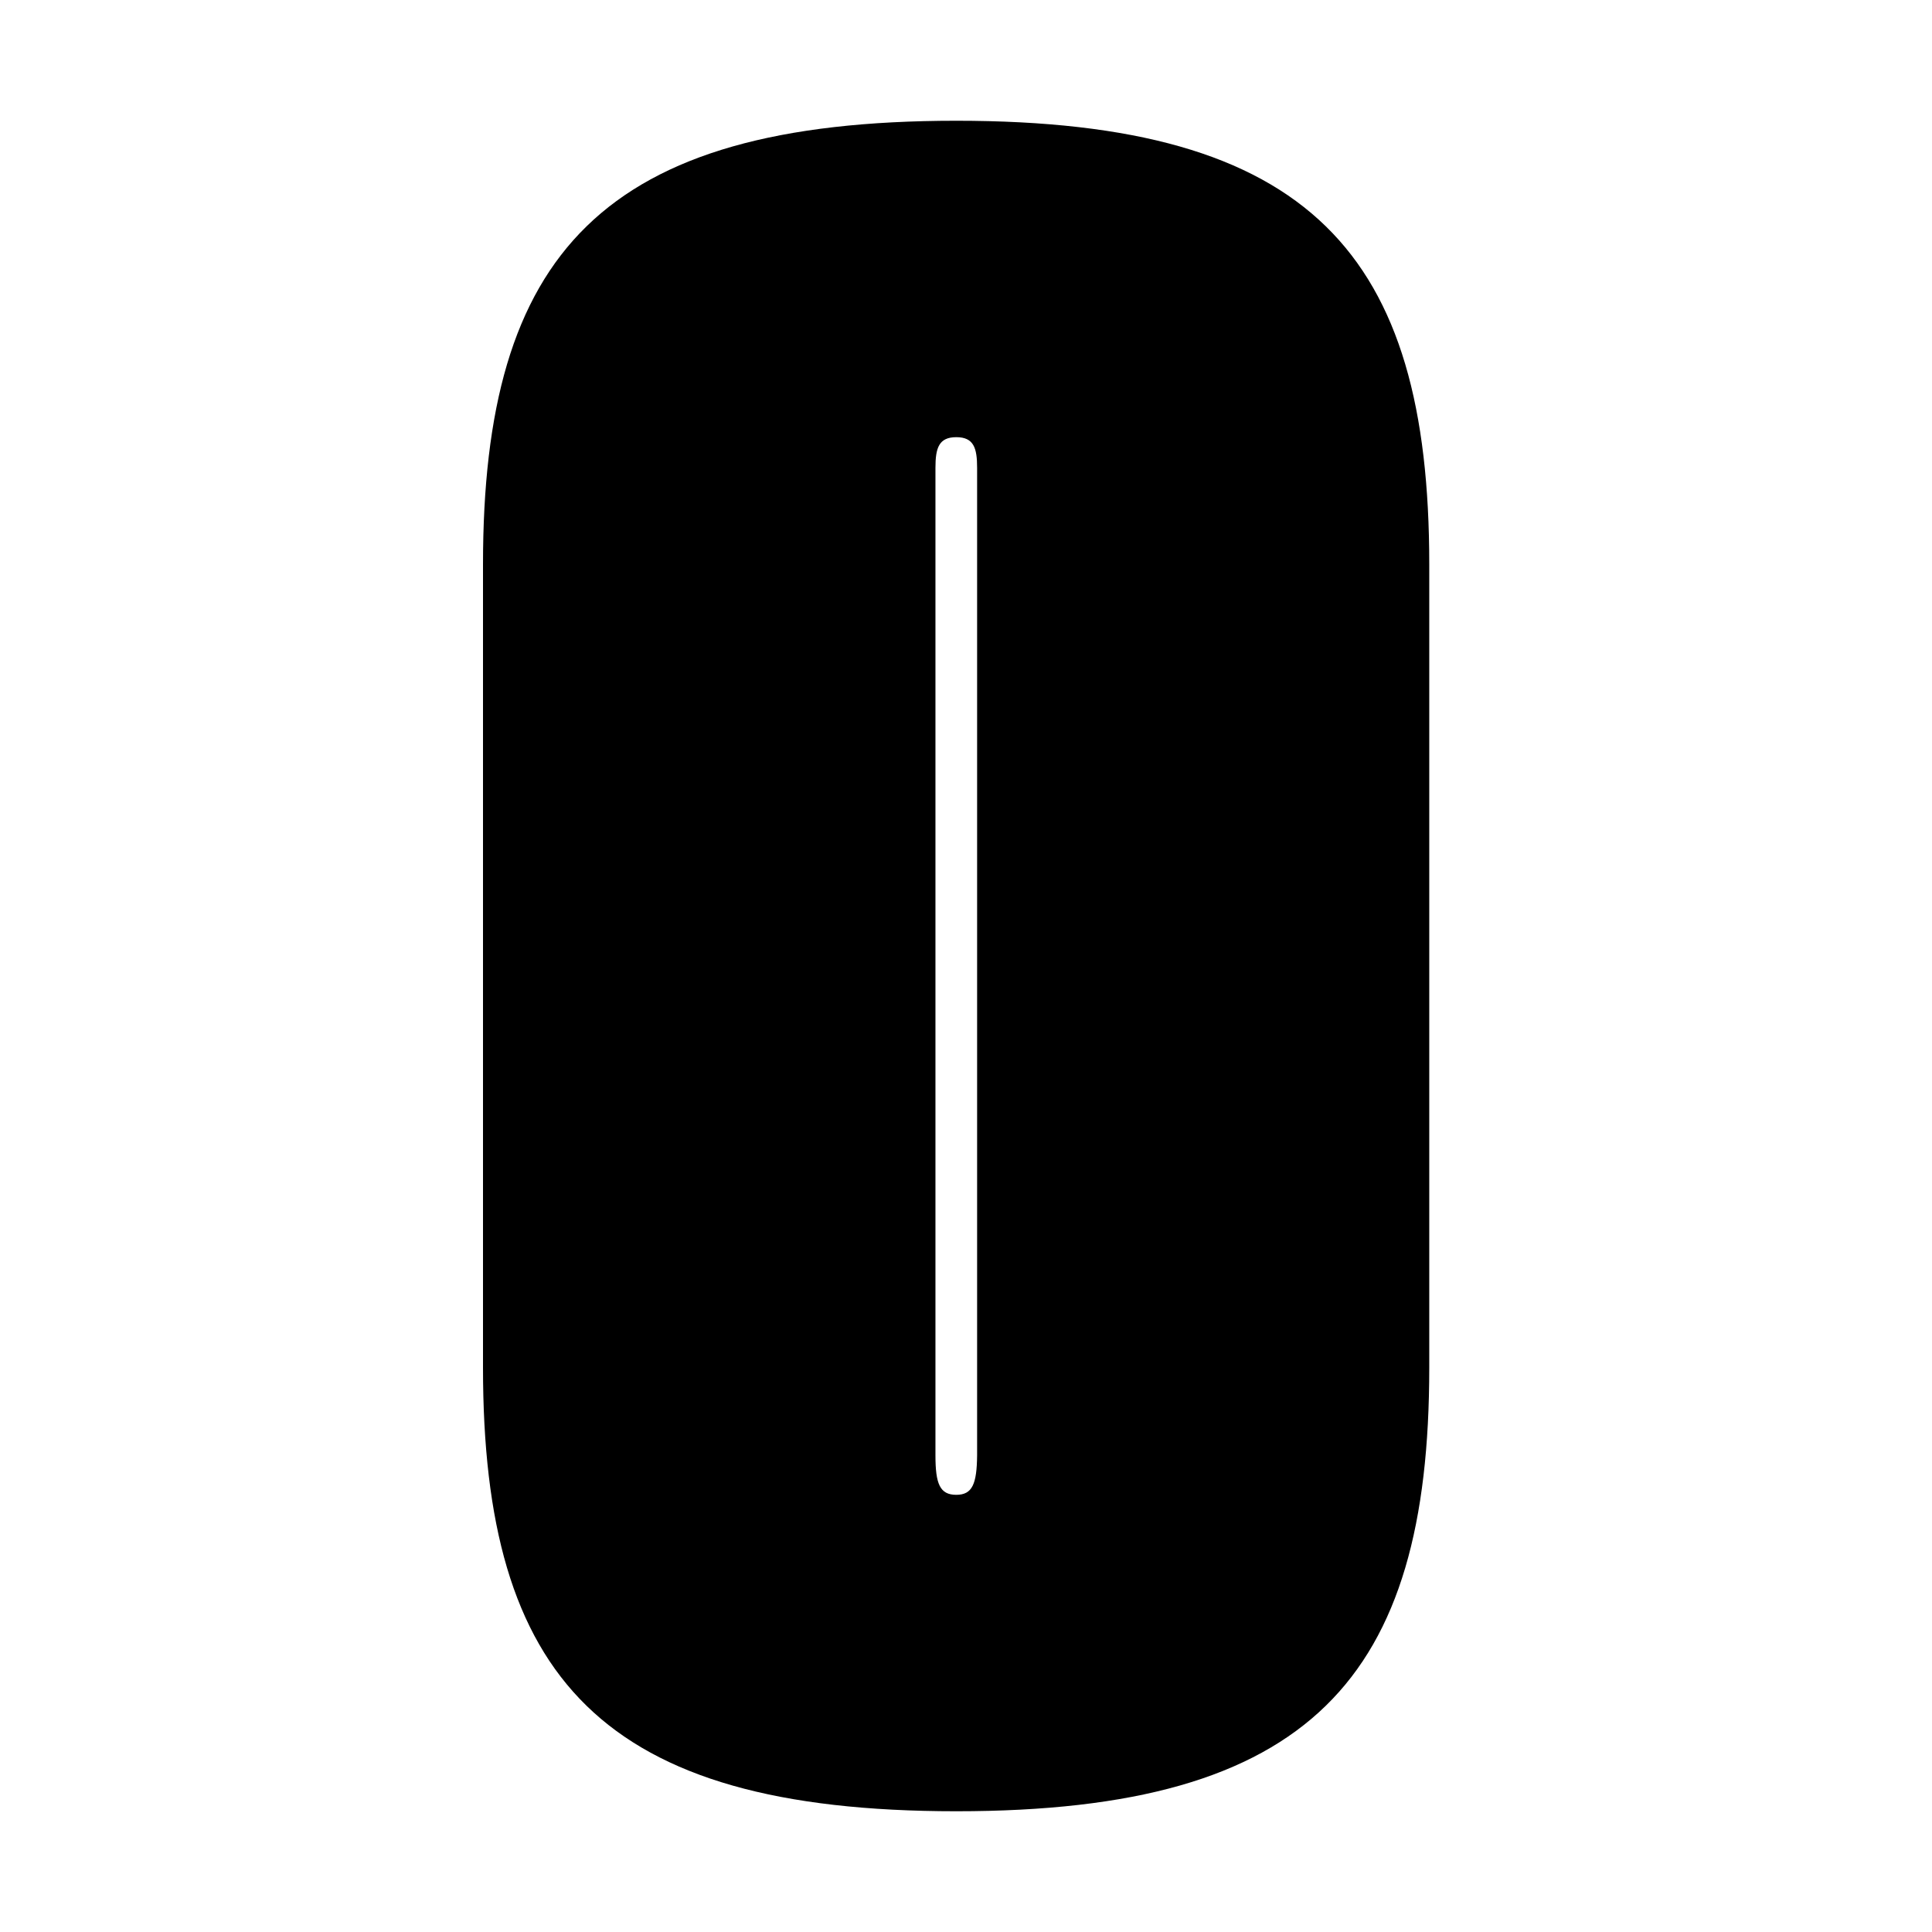
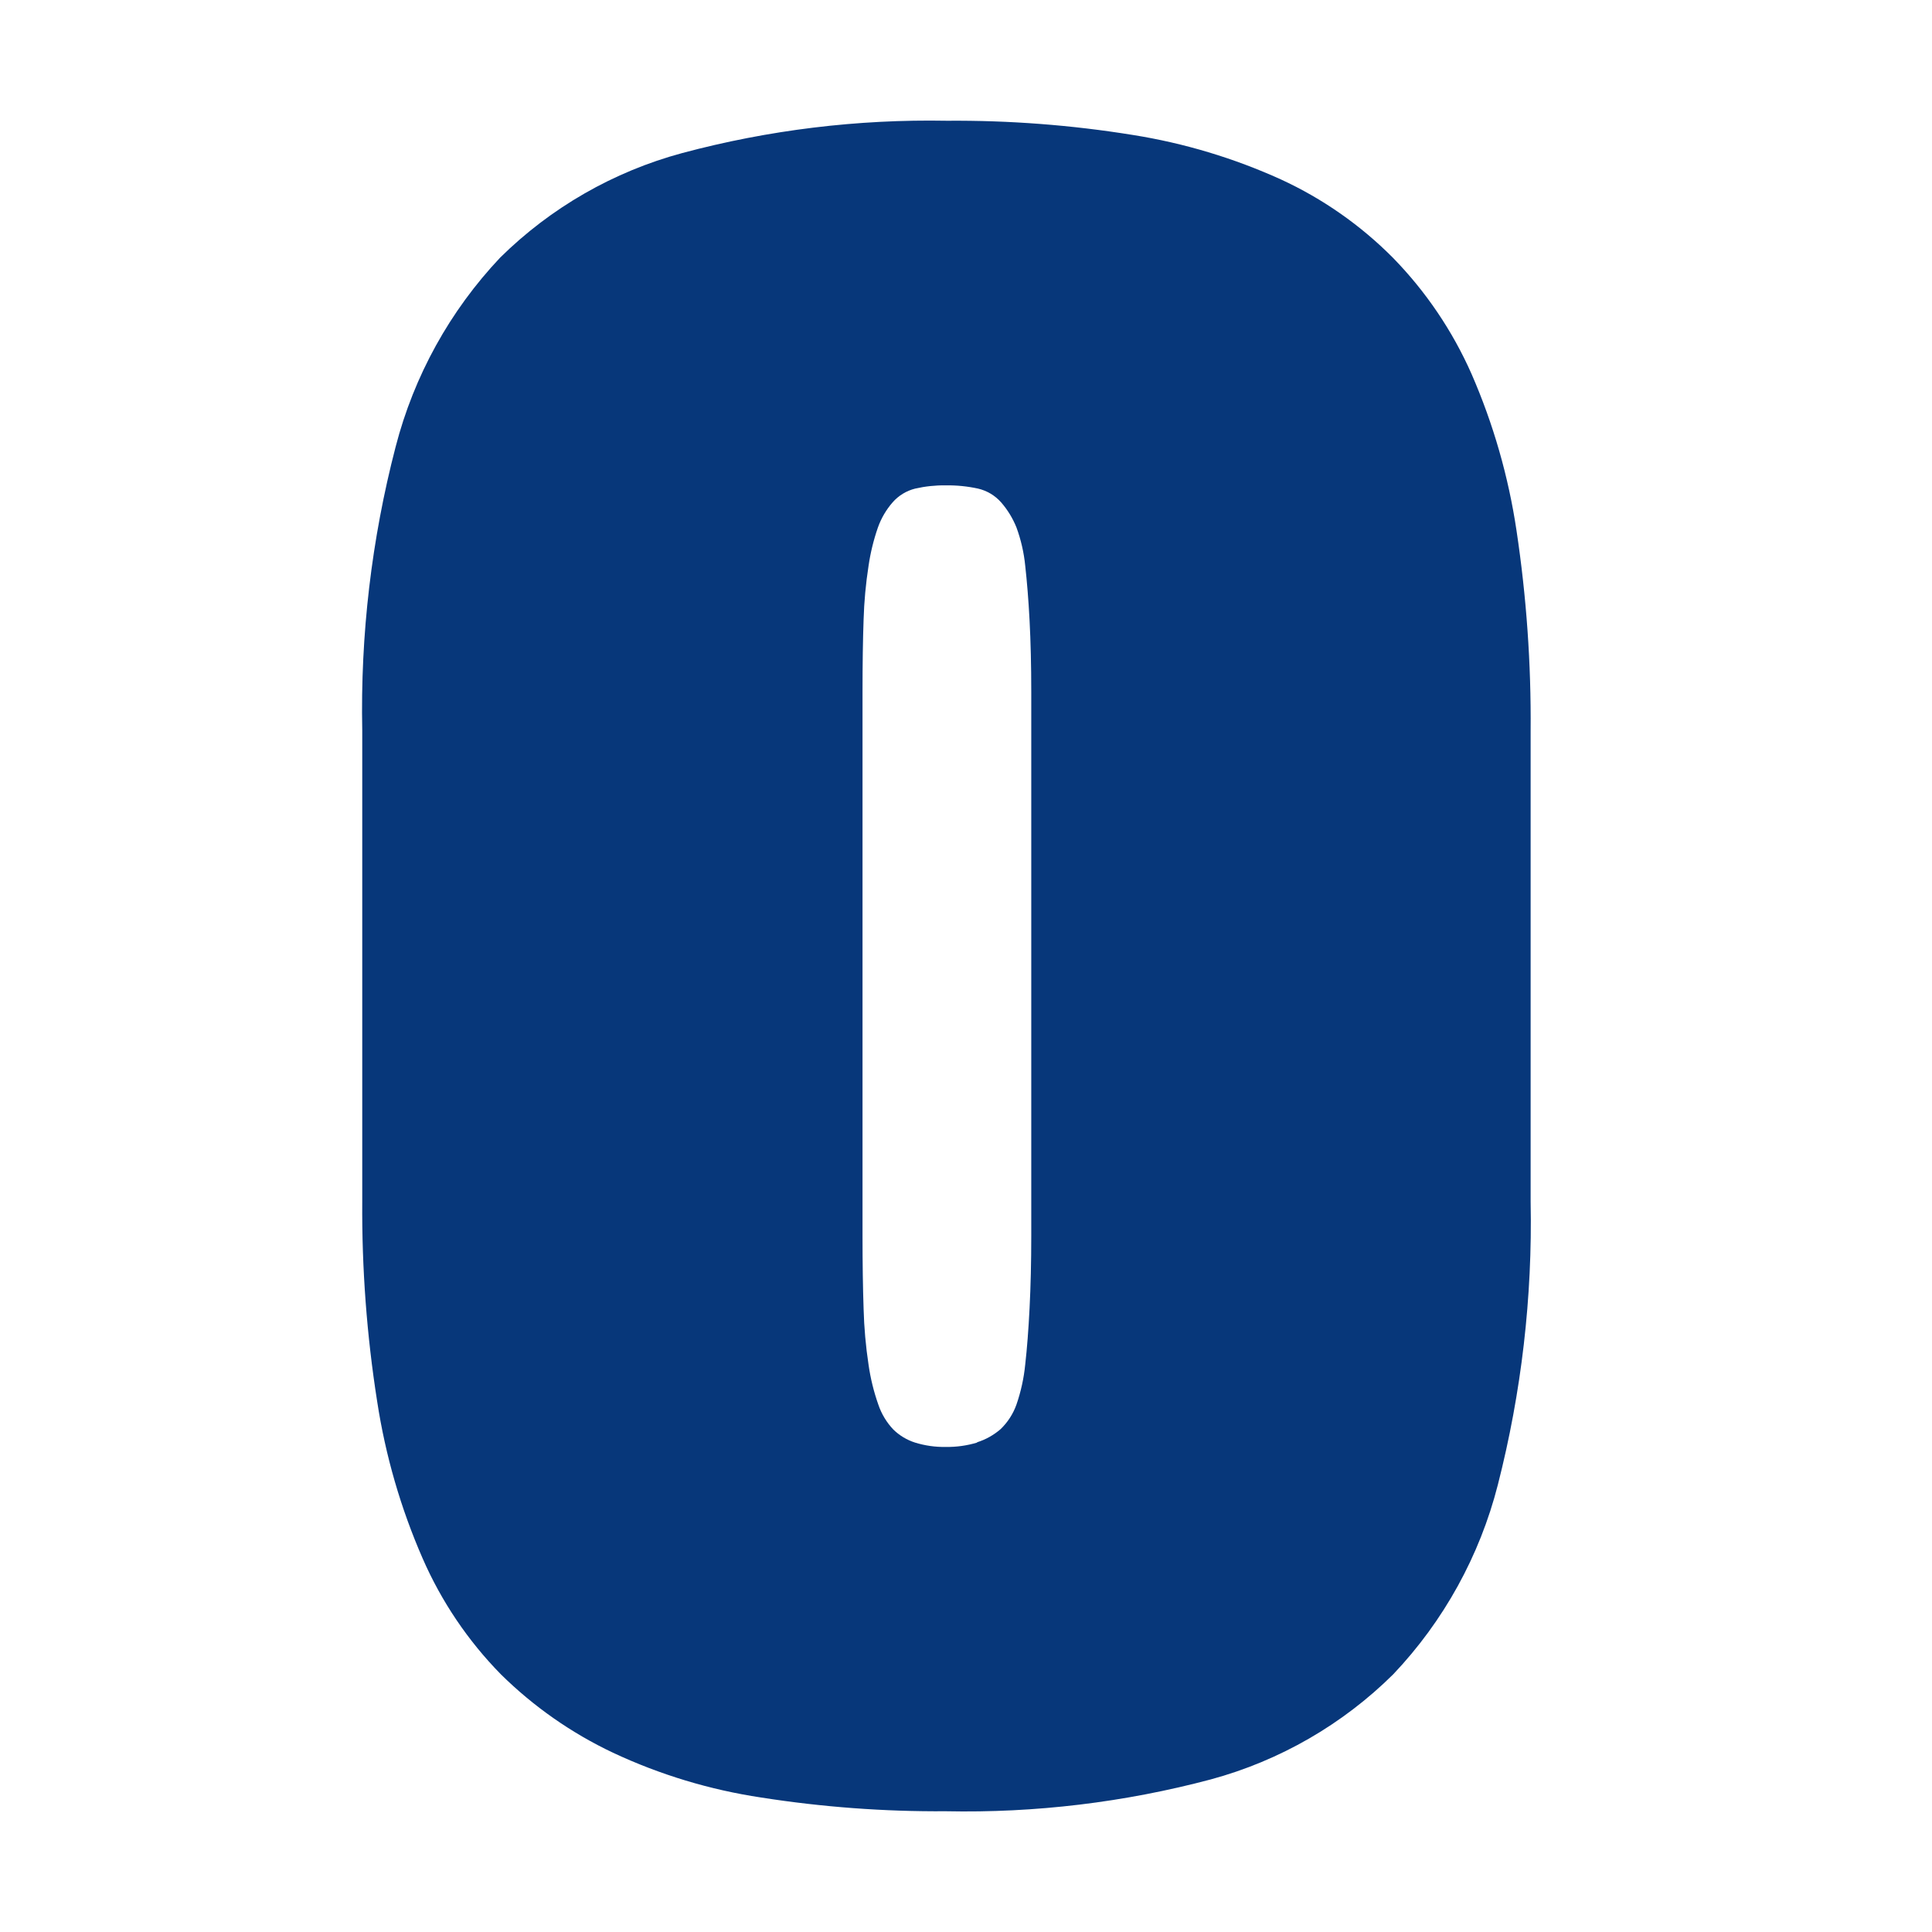
<svg xmlns="http://www.w3.org/2000/svg" width="32" height="32" viewBox="0 0 32 32">
  <defs>
    <style>
-       .cls-1 {
-         clip-path: url(#clip-favicon);
-       }
+        path {
+          fill: #07377a;
+        }
+        @media (prefers-color-scheme: dark) {
+          path {
+            fill: #a2faaa;
+          }
+        }
    </style>
-     <clipPath id="clip-favicon">
-       <rect width="32" height="32" />
-     </clipPath>
  </defs>
-   <g id="favicon" class="cls-1">
-     <path id="Path_5" data-name="Path 5" d="M8.2-.633c5.876,0,7.834-2.212,7.834-7.345V-21.288c0-5.132-1.959-7.345-7.834-7.345S.361-26.421.361-21.288V-7.978C.361-2.845,2.32-.633,8.2-.633Zm0-5.241c-.272,0-.345-.181-.345-.653V-22.884c0-.326.054-.508.345-.508s.345.181.345.508V-6.527C8.54-6.055,8.467-5.874,8.2-5.874Z" transform="translate(7.639 30.633)" />
-   </g>
+   <path d="M6.61,27.773a8.9,8.9,0,0,1-2.458-.743,6.758,6.758,0,0,1-1.858-1.3A6.391,6.391,0,0,1,1,23.812a10.436,10.436,0,0,1-.753-2.6A20.379,20.379,0,0,1,0,17.9V10.1A17.291,17.291,0,0,1,.553,5.4,7.179,7.179,0,0,1,2.284,2.267,6.821,6.821,0,0,1,5.3.535,15.835,15.835,0,0,1,9.684,0a18.4,18.4,0,0,1,3.083.236,9.58,9.58,0,0,1,2.447.735,6.369,6.369,0,0,1,1.859,1.3,6.538,6.538,0,0,1,1.3,1.922,10.284,10.284,0,0,1,.745,2.593,21.12,21.12,0,0,1,.234,3.319v7.8a17.525,17.525,0,0,1-.543,4.688,7.118,7.118,0,0,1-1.732,3.138,6.836,6.836,0,0,1-3.02,1.741A15.812,15.812,0,0,1,9.666,28a18.915,18.915,0,0,1-3.056-.227m3.573-5.884a1.1,1.1,0,0,0,.39-.218,1.054,1.054,0,0,0,.263-.408,2.909,2.909,0,0,0,.145-.663c.03-.265.054-.577.072-.934s.028-.758.028-1.2v-9c0-.446-.01-.843-.028-1.188s-.043-.646-.072-.907a2.578,2.578,0,0,0-.145-.634,1.453,1.453,0,0,0-.255-.417.729.729,0,0,0-.38-.227,2.359,2.359,0,0,0-.535-.054,2.15,2.15,0,0,0-.509.054.73.73,0,0,0-.372.227,1.289,1.289,0,0,0-.244.417,3.45,3.45,0,0,0-.155.634,7.167,7.167,0,0,0-.082.889q-.018.5-.018,1.206v9q0,.688.018,1.214a7.514,7.514,0,0,0,.082.925,3.452,3.452,0,0,0,.163.663,1.123,1.123,0,0,0,.246.408.909.909,0,0,0,.362.218,1.629,1.629,0,0,0,.509.072,1.716,1.716,0,0,0,.517-.072" transform="translate(6 2)" />
</svg>
